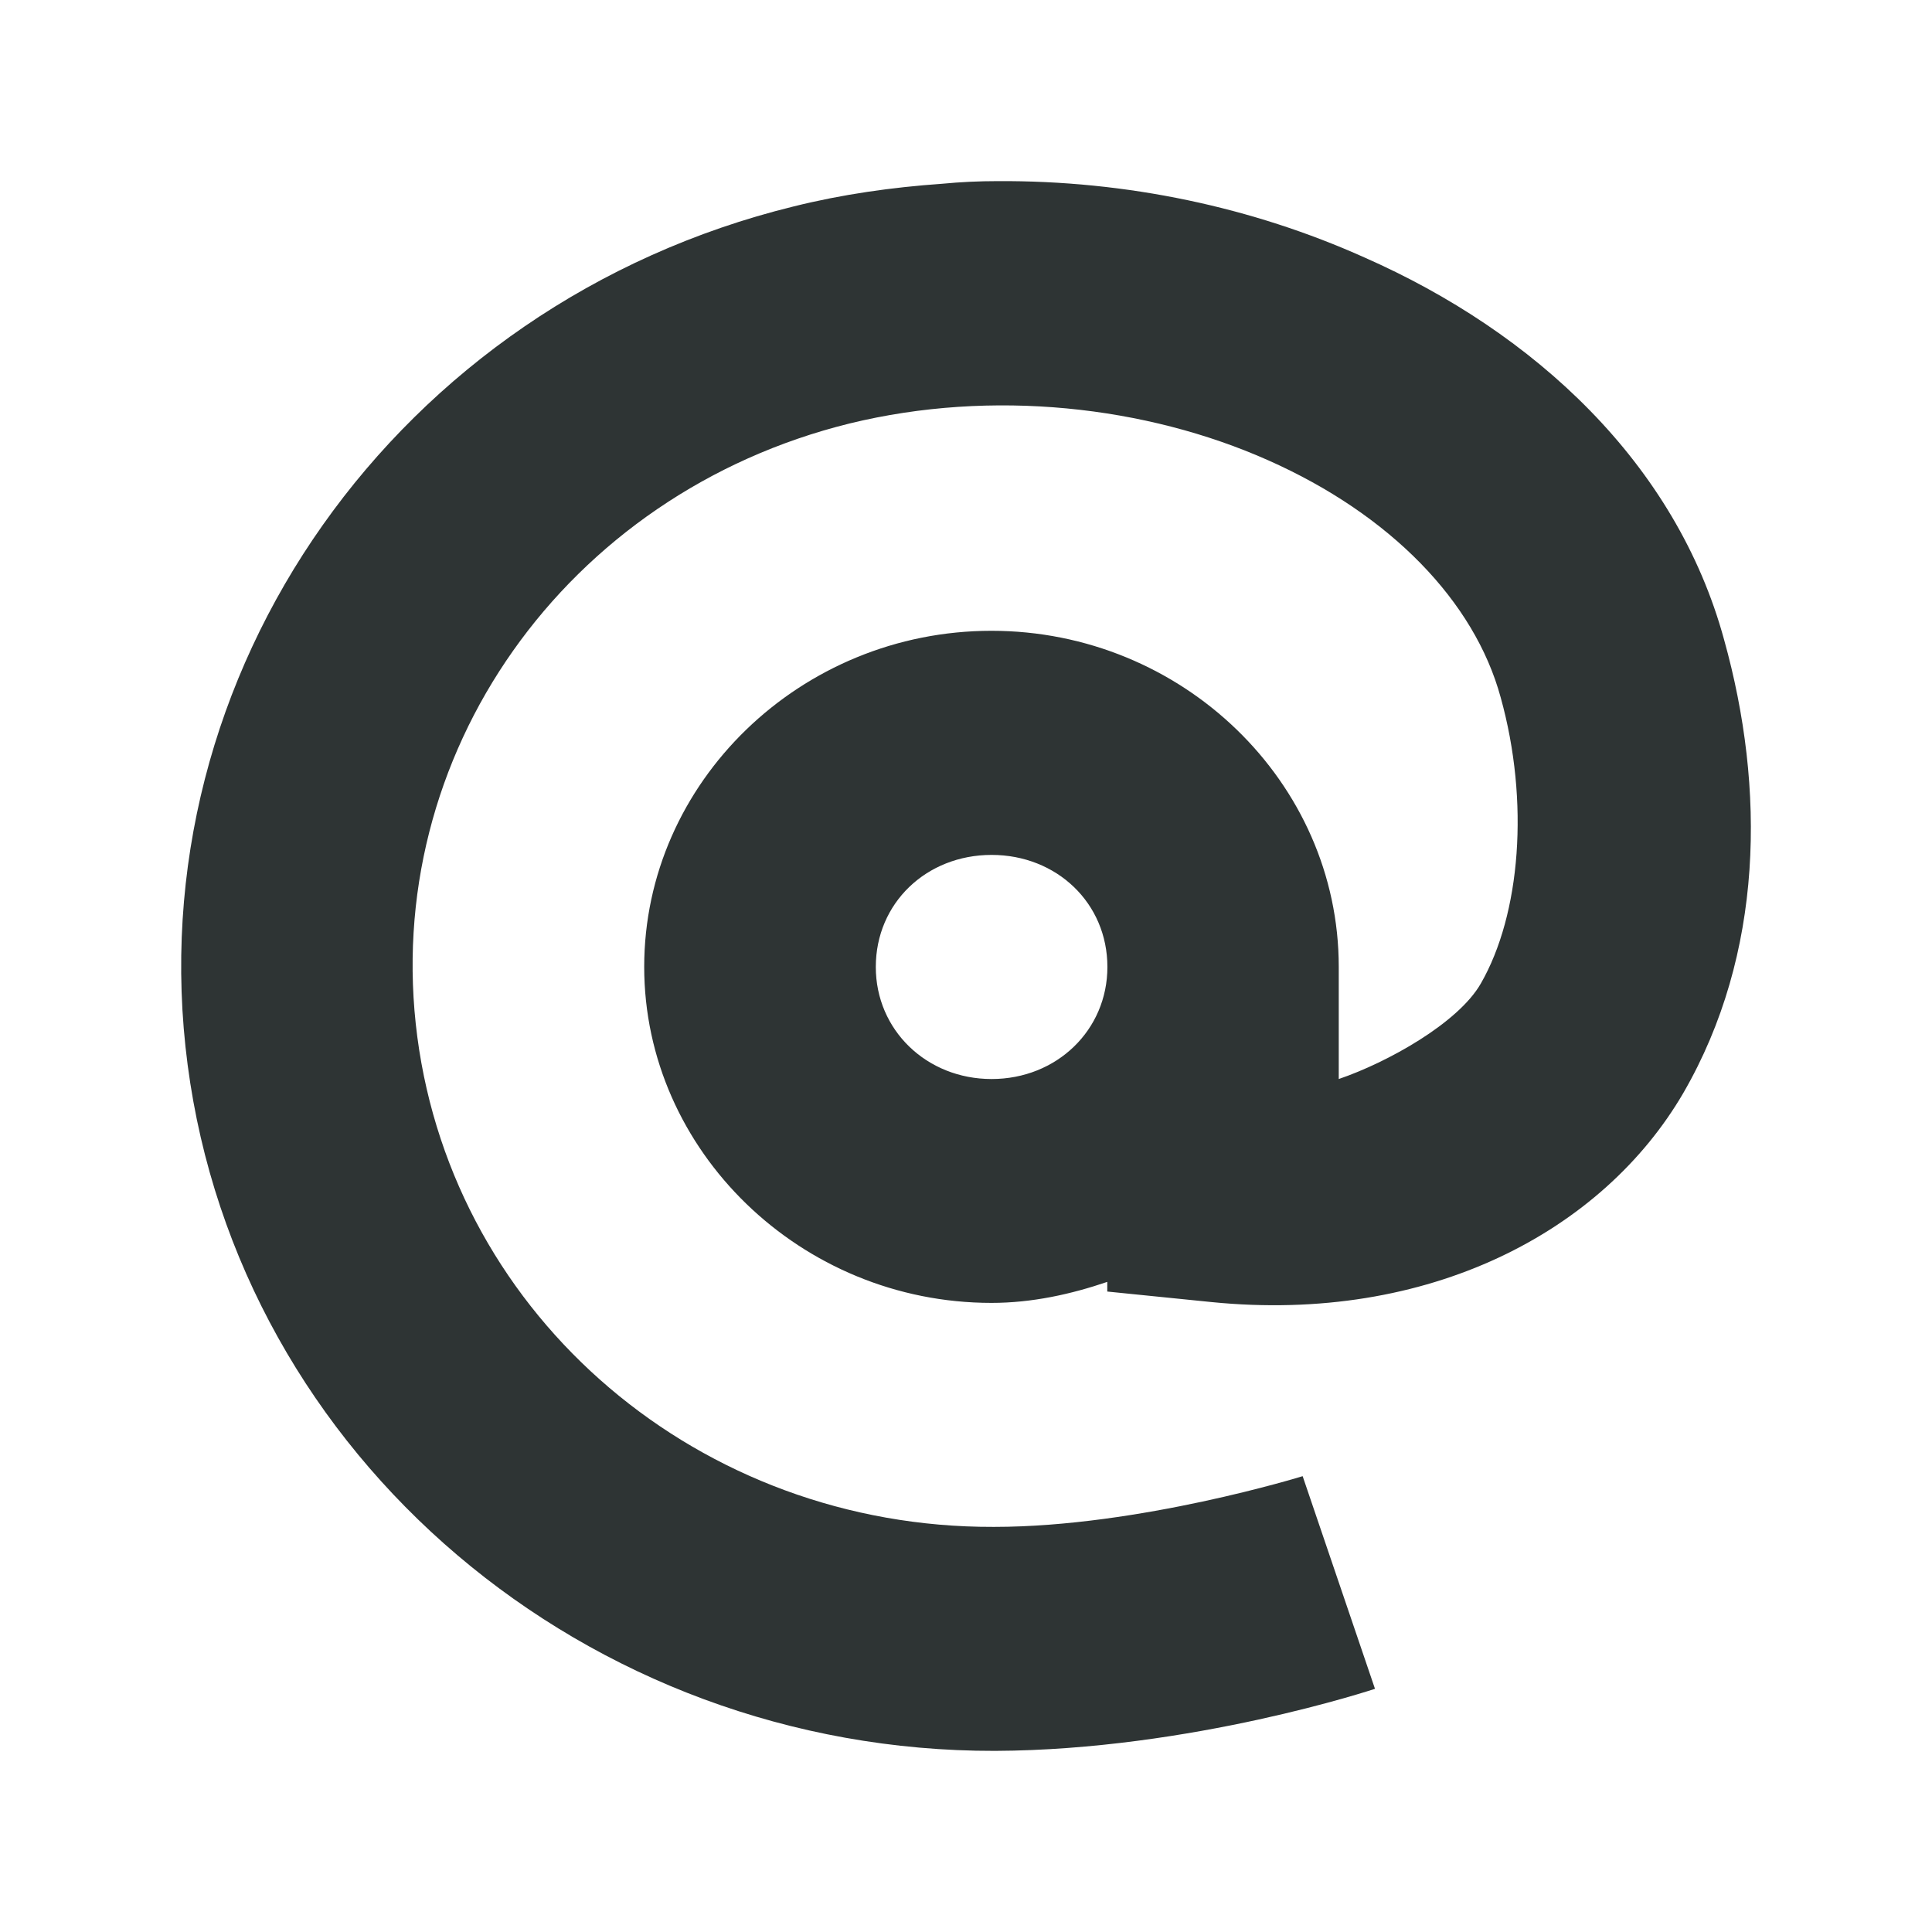
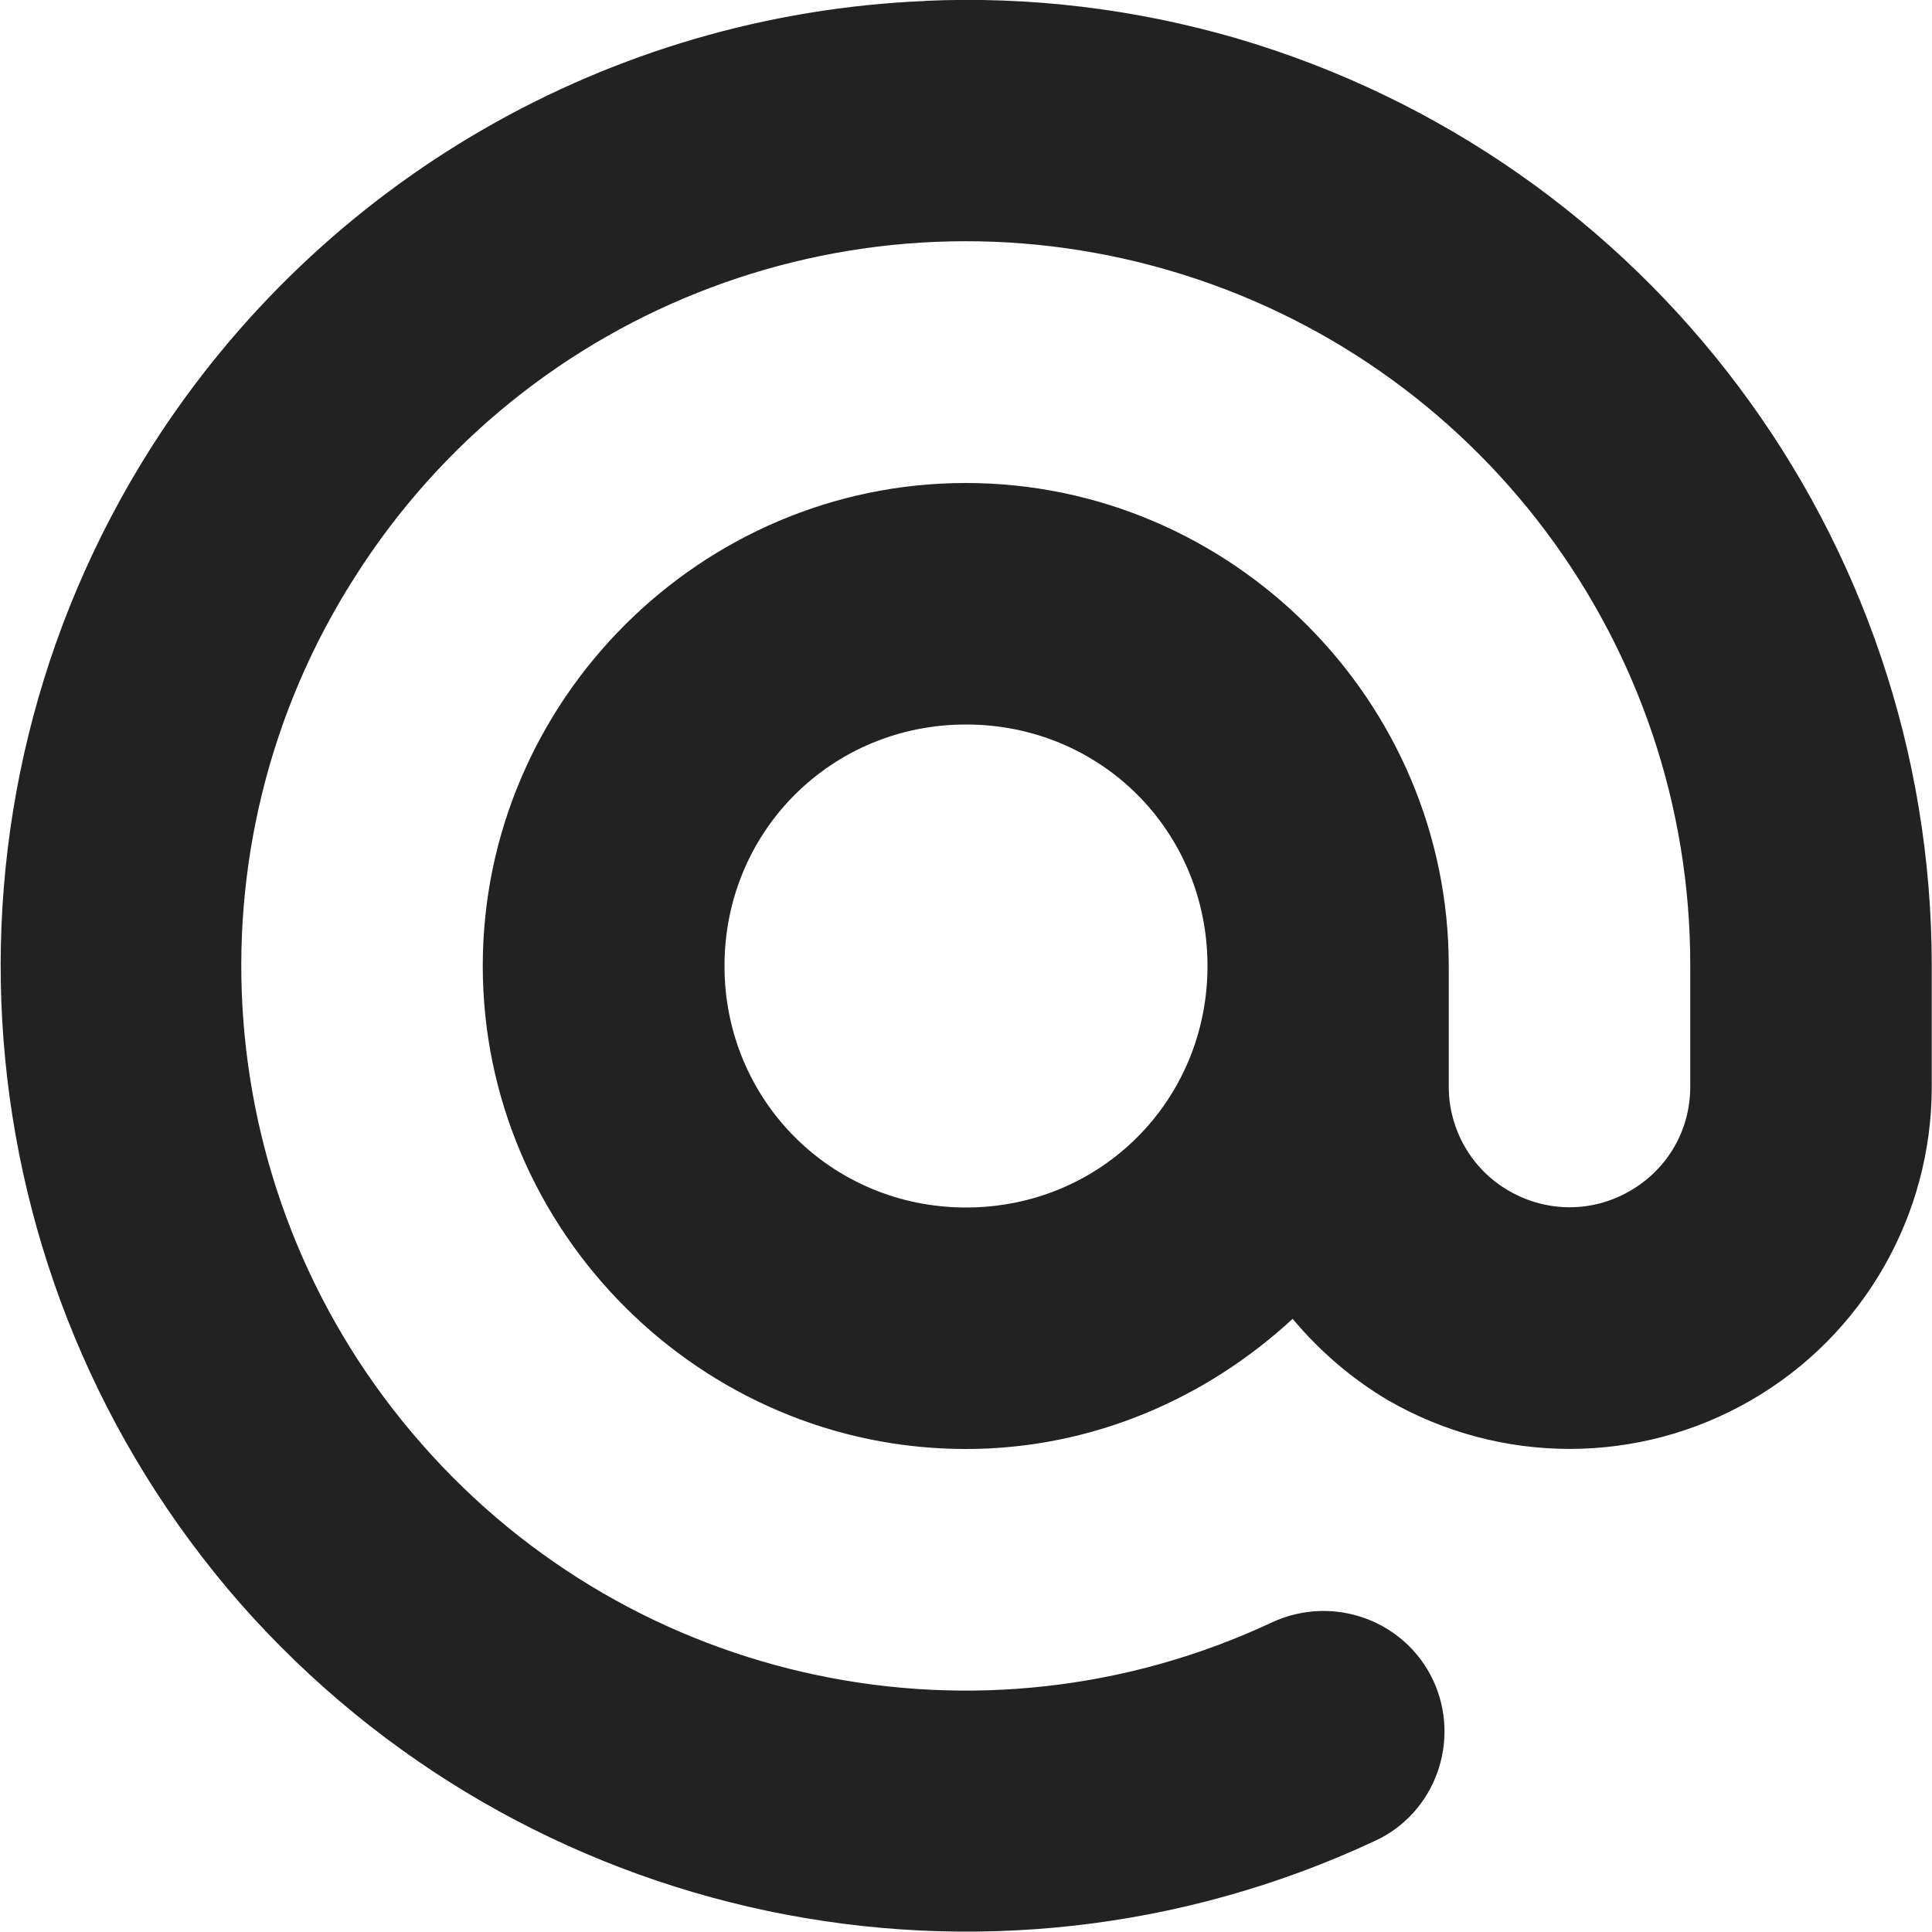
- <svg xmlns="http://www.w3.org/2000/svg" height="16px" viewBox="0 0 16 16" width="16px" version="1.1" id="svg4">
-   <defs id="defs8" />
-   <path d="M 8.264,1.5 C 8.107,1.5 7.957,1.507 7.8,1.522 7.388,1.551 6.976,1.609 6.571,1.71 3.291,2.515 1.127,5.573 1.554,8.819 1.98,12.065 4.856,14.507 8.241,14.5 9.867,14.493 11.387,13.986 11.387,13.986 l -0.599,-1.761 c 0,0 -1.356,0.42 -2.554,0.42 h -0.007 C 5.8,12.652 3.763,10.92 3.456,8.587 3.149,6.254 4.684,4.087 7.036,3.507 8.219,3.218 9.492,3.362 10.503,3.812 c 1.011,0.449 1.708,1.167 1.925,1.964 0.24,0.862 0.165,1.797 -0.165,2.37 -0.187,0.326 -0.771,0.652 -1.176,0.79 V 8.007 c 0,-1.529 -1.296,-2.783 -2.876,-2.783 -1.58,0 -2.876,1.254 -2.876,2.783 0,1.522 1.296,2.783 2.876,2.783 0.337,0 0.659,-0.072 0.959,-0.174 v 0.08 l 0.861,0.087 C 11.836,10.964 13.274,10.196 13.941,9.051 14.607,7.899 14.622,6.529 14.278,5.297 13.881,3.841 12.712,2.754 11.297,2.131 10.376,1.718 9.335,1.493 8.256,1.5 Z m -0.052,5.58 c 0.539,0 0.959,0.399 0.959,0.928 0,0.522 -0.419,0.928 -0.959,0.928 -0.539,0 -0.959,-0.406 -0.959,-0.928 0,-0.529 0.419,-0.928 0.959,-0.928 z" fill="#2e3434" id="path2" style="stroke-width:1.886" />
+ <svg xmlns="http://www.w3.org/2000/svg" height="16px" viewBox="0 0 16 16" width="16px">
+   <path d="m 7.664 0.008 c -2.613 0.109 -5.004 1.488 -6.41 3.695 c -1.906 3 -1.605 6.898 0.734 9.574 c 2.348 2.668 6.176 3.473 9.398 1.969 c 0.5 -0.23 0.715 -0.828 0.484 -1.328 c -0.234 -0.5 -0.828 -0.715 -1.332 -0.484 c -2.414 1.133 -5.289 0.531 -7.047 -1.477 c -1.762 -2.004 -1.988 -4.934 -0.551 -7.18 c 1.43 -2.254 4.176 -3.285 6.738 -2.539 c 2.562 0.746 4.324 3.094 4.32 5.762 v 0.039 v 0.961 c 0 0.359 -0.188 0.684 -0.5 0.863 c -0.309 0.18 -0.688 0.18 -1 0 c -0.309 -0.176 -0.5 -0.508 -0.5 -0.863 v -1 c 0 -2.199 -1.801 -4 -4 -4 c -2.195 0 -4 1.801 -4 4 c 0 2.195 1.805 4 4 4 c 1.047 0 1.992 -0.418 2.707 -1.078 c 0.223 0.266 0.488 0.496 0.793 0.676 c 0.93 0.535 2.074 0.535 3 0 c 0.93 -0.535 1.5 -1.527 1.5 -2.598 v -1 c 0 -3.555 -2.348 -6.684 -5.762 -7.684 c -0.836 -0.242 -1.703 -0.348 -2.574 -0.309 z m 0.336 5.992 c 1.117 0 2 0.883 2 2 c 0 1.113 -0.883 2 -2 2 c -1.113 0 -2 -0.887 -2 -2 c 0 -1.117 0.887 -2 2 -2 z m 0 0" fill="#222222" />
</svg>
